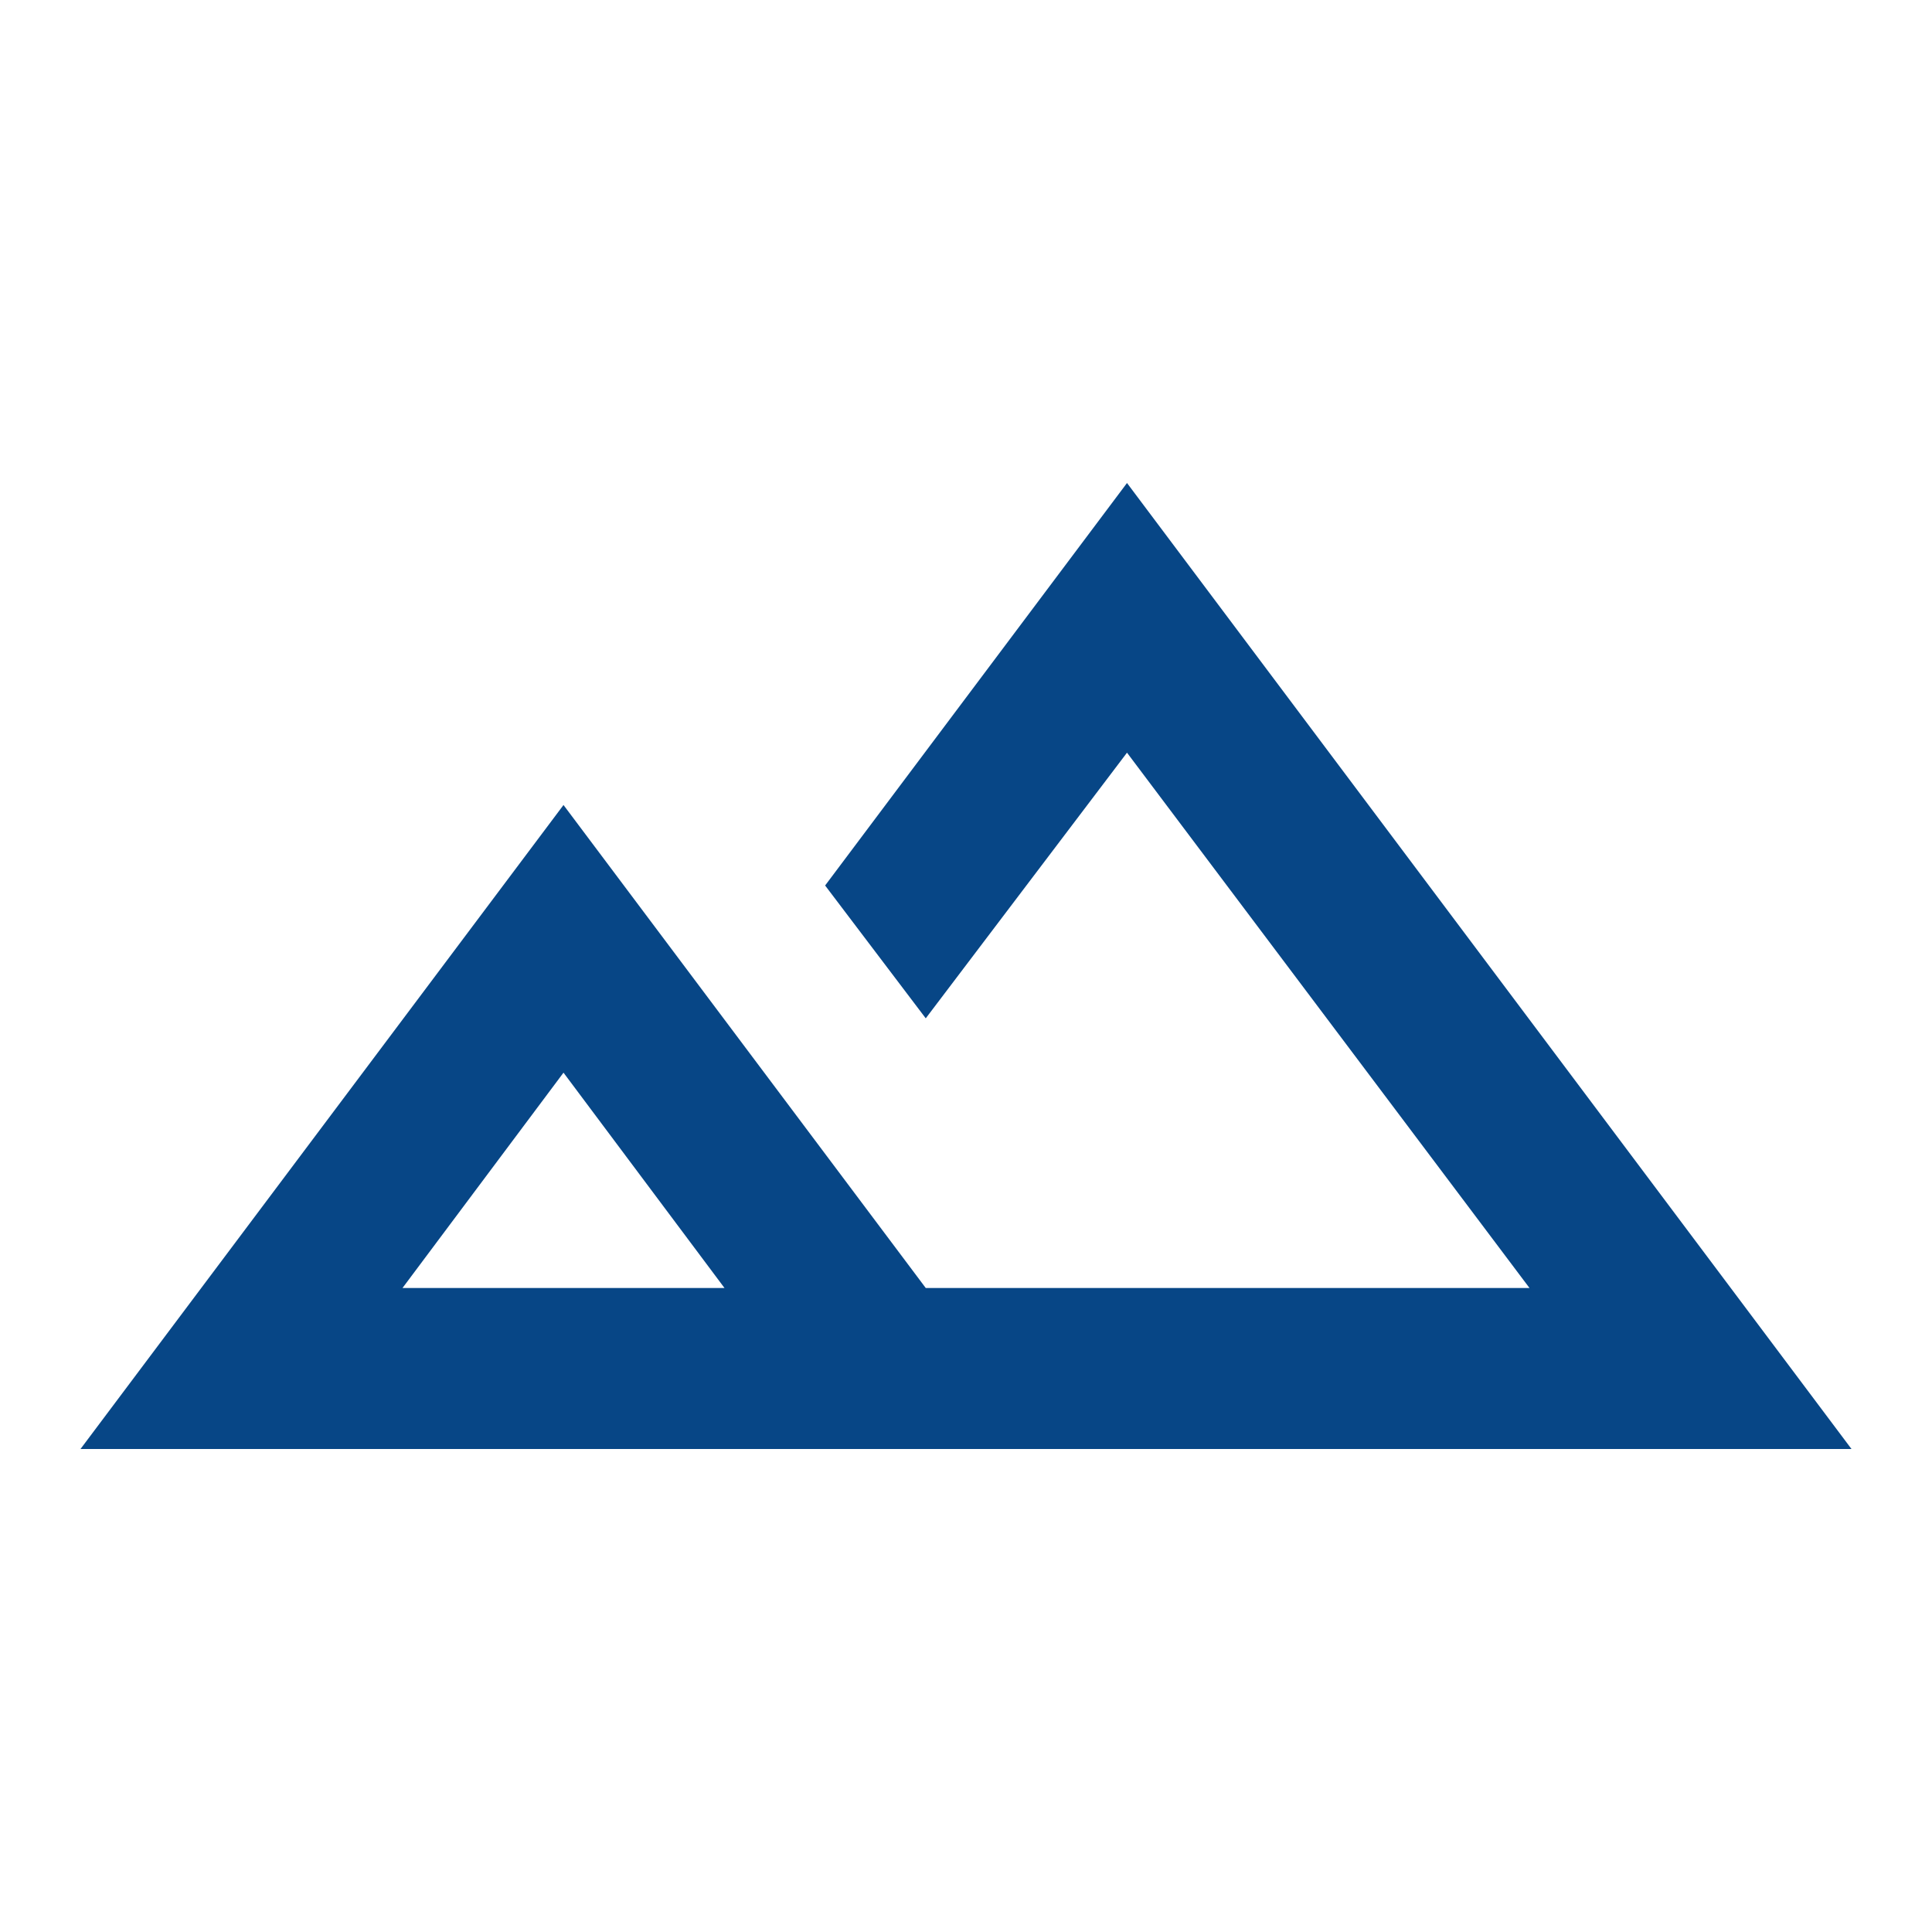
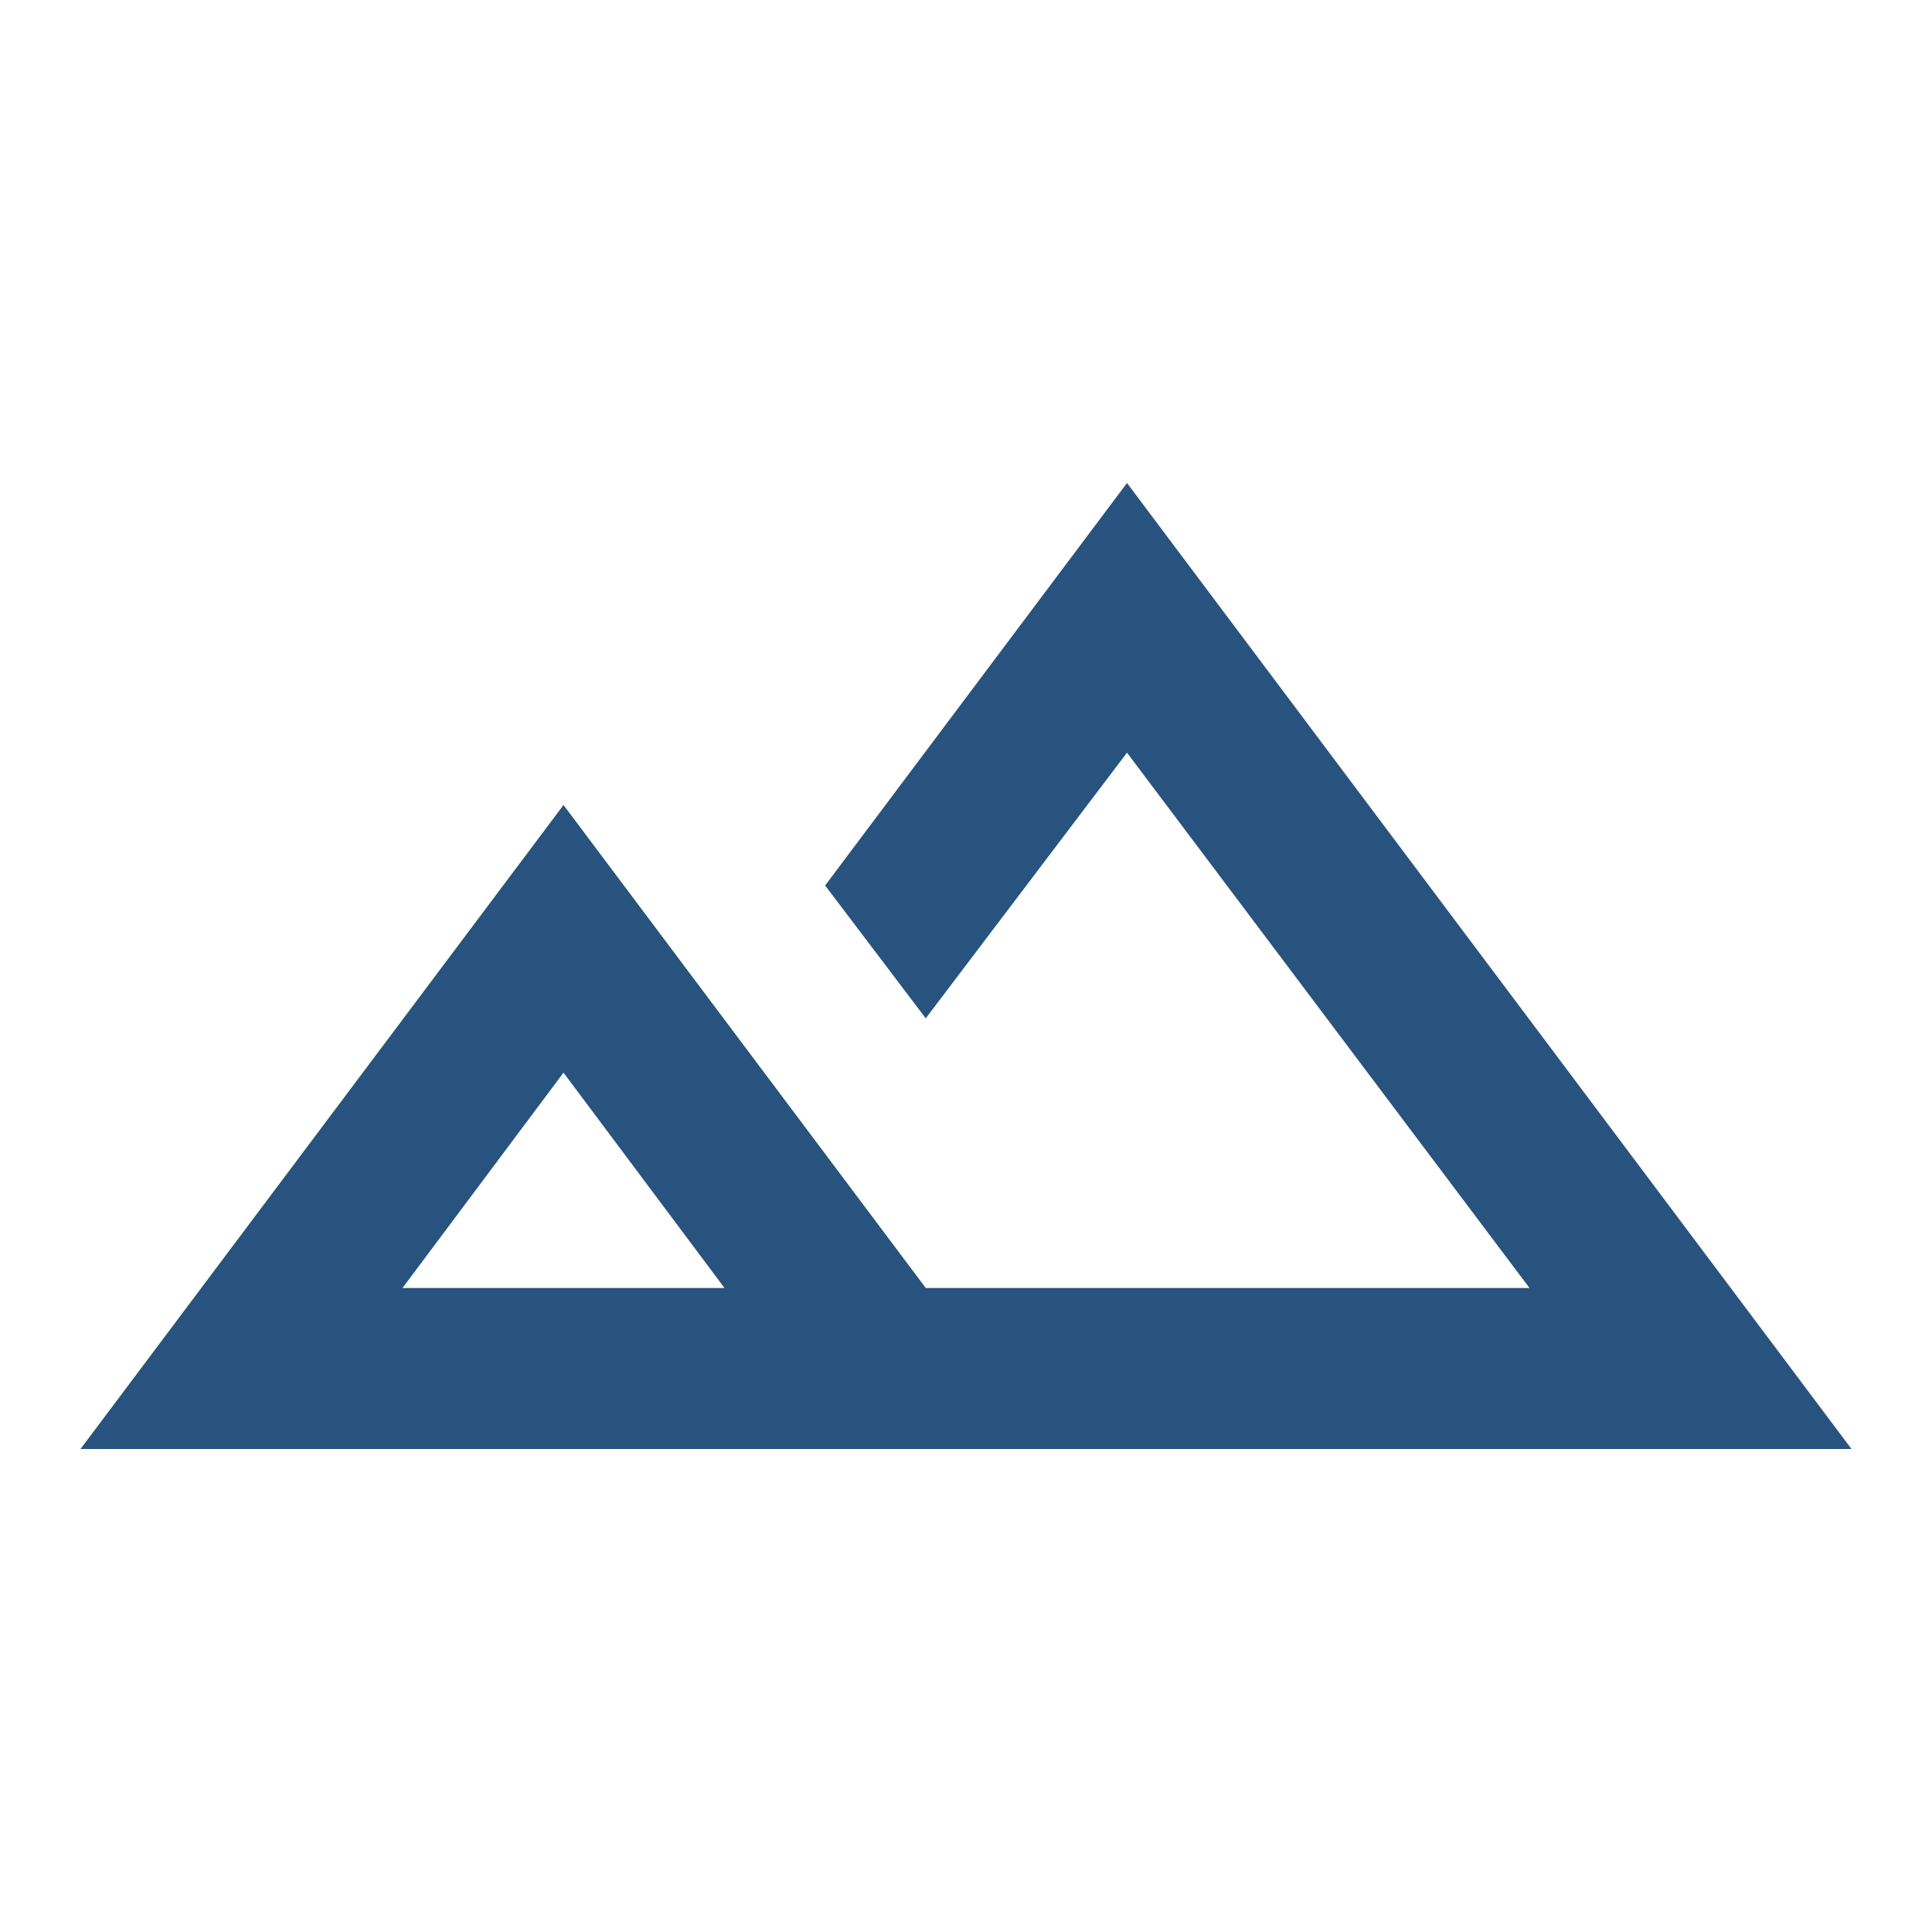
- <svg xmlns="http://www.w3.org/2000/svg" height="2.5rem" viewBox="0 -960 960 960" width="2.5rem" fill="#074686">
+ <svg xmlns="http://www.w3.org/2000/svg" height="2.5rem" viewBox="0 -960 960 960" width="2.5rem" fill="#28537E ">
  <path d="m40-240 240-320 180 240h300L560-586 460-454l-50-66 150-200 360 480H40Zm521-80Zm-361 0h160l-80-107-80 107Zm0 0h160-160Z" />
</svg>
